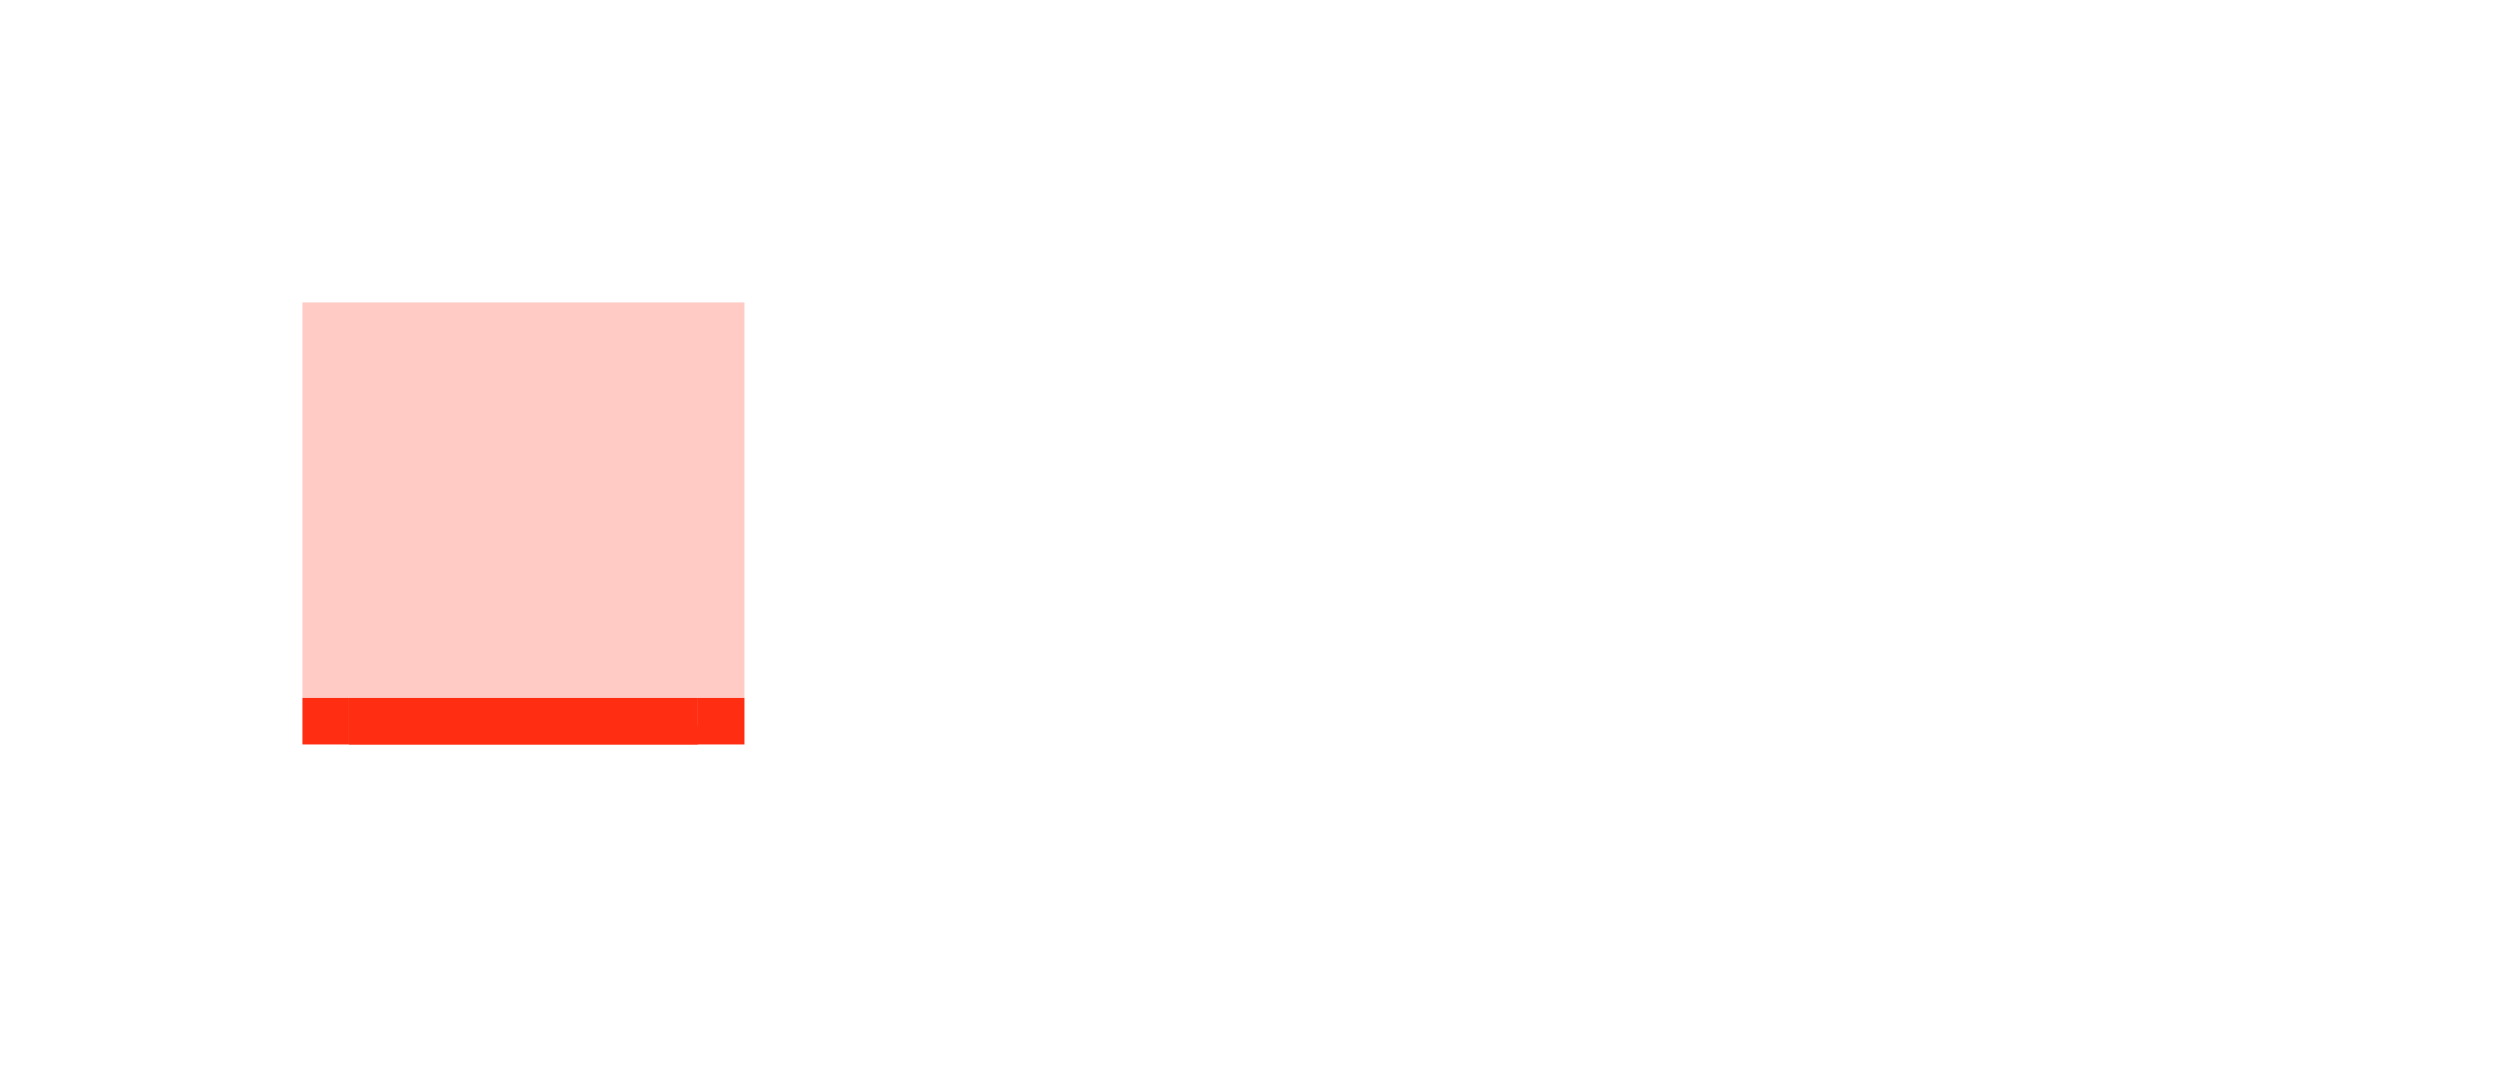
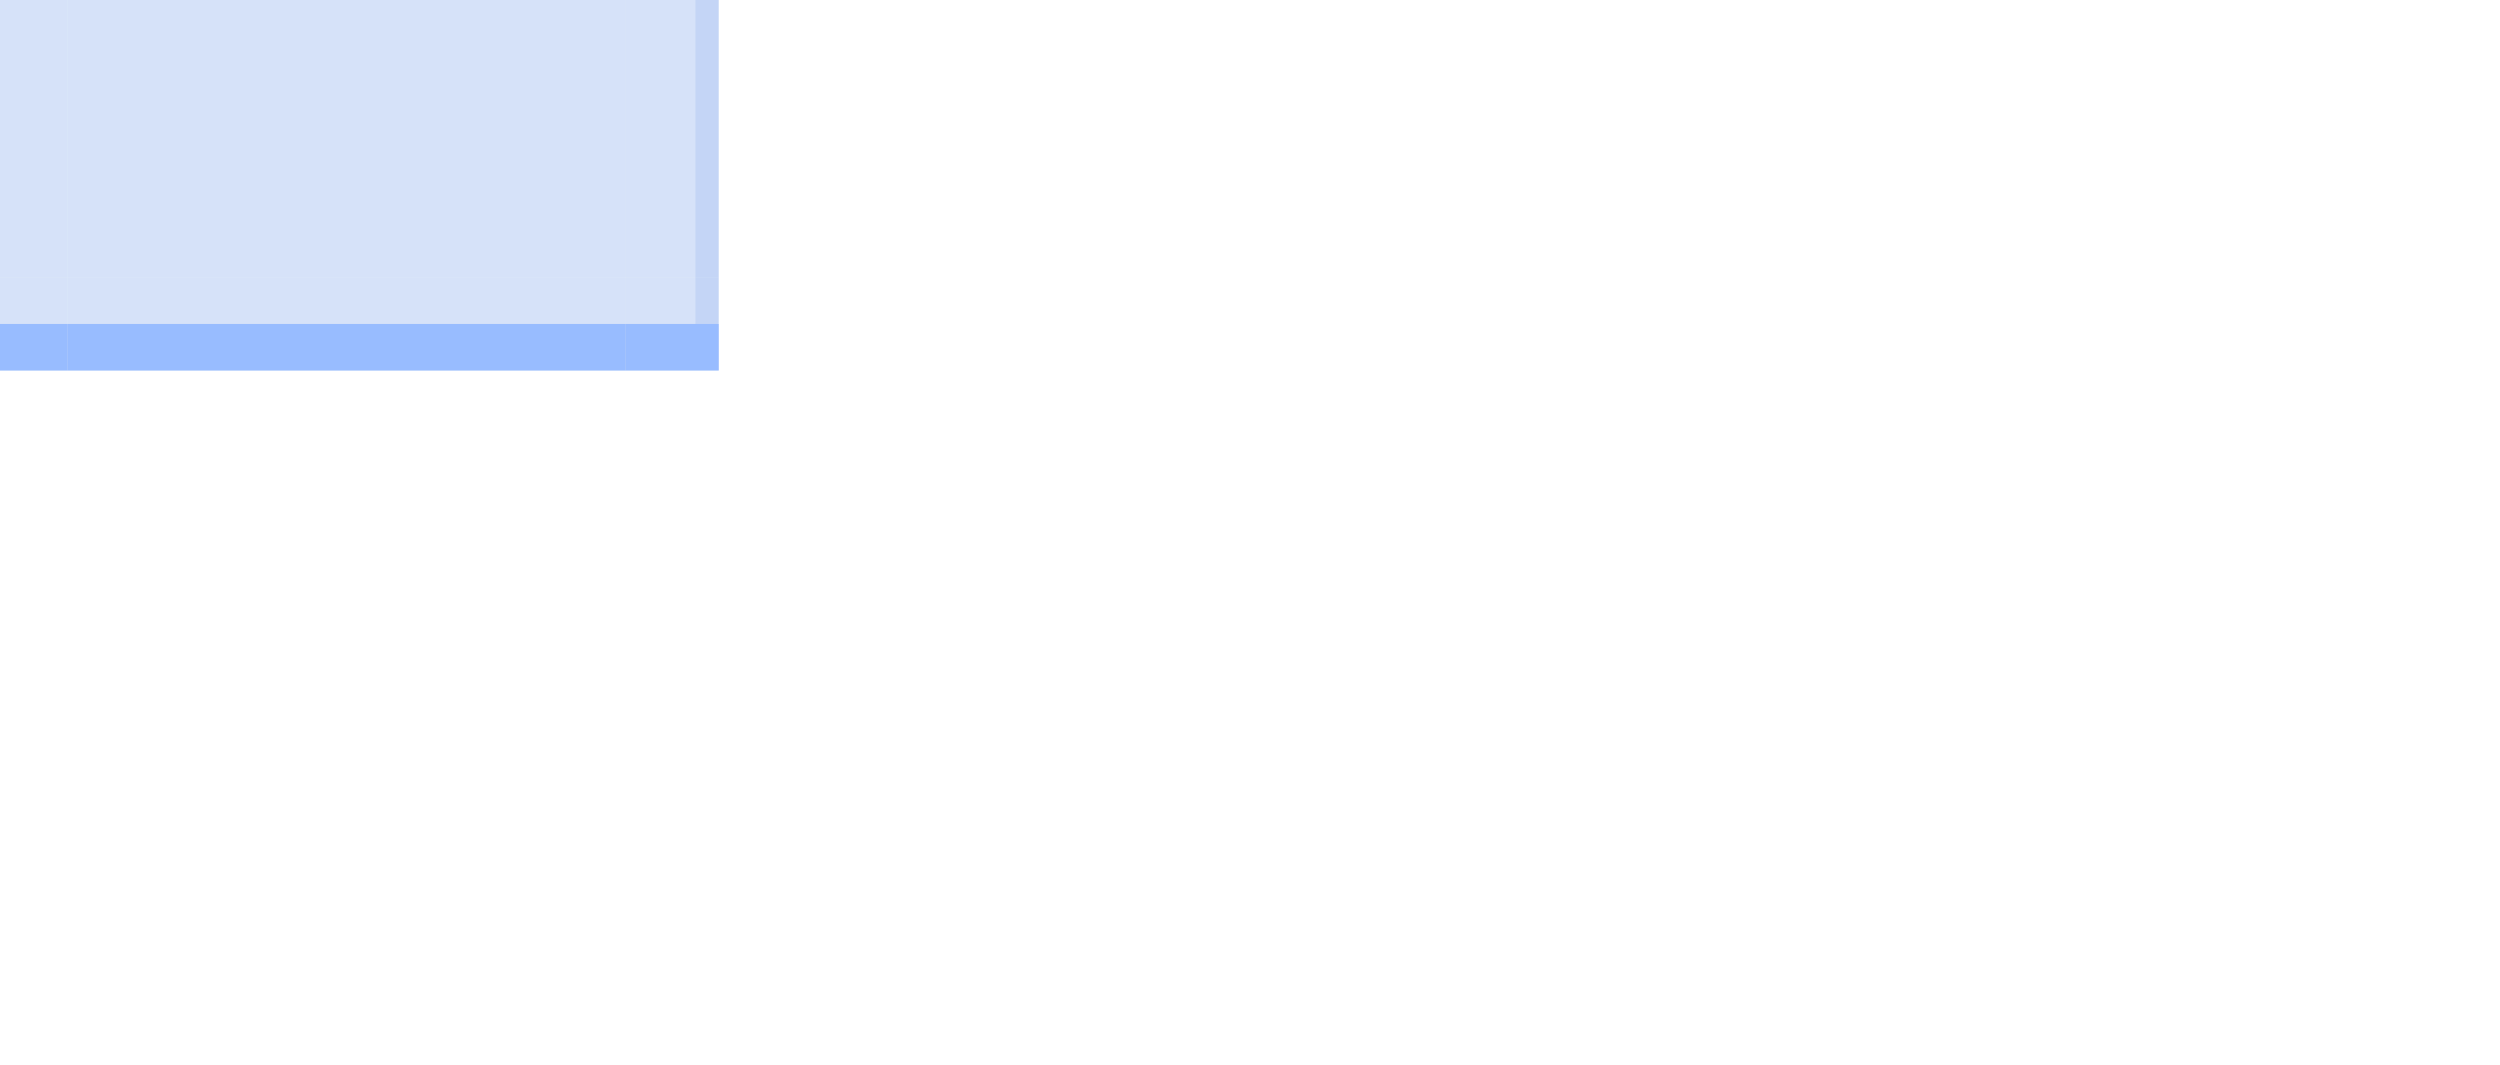
- <svg xmlns="http://www.w3.org/2000/svg" xmlns:ns1="http://www.openswatchbook.org/uri/2009/osb" viewBox="0 0 107.461 45.741" width="107.461" height="45.741" version="1.1" id="svg2">
+ <svg xmlns="http://www.w3.org/2000/svg" xmlns:ns1="http://www.openswatchbook.org/uri/2009/osb" xmlns:xlink="http://www.w3.org/1999/xlink" viewBox="0 0 107.461 45.741" width="107.461" height="45.741" version="1.1" id="svg2">
  <defs id="defs4">
    <linearGradient id="linearGradient5558" ns1:paint="solid">
      <stop style="stop-color:#000000;stop-opacity:1;" offset="0" id="stop5556" />
    </linearGradient>
    <linearGradient id="linearGradient5808" ns1:paint="solid">
      <stop style="stop-color:#000000;stop-opacity:1;" offset="0" id="stop5806" />
    </linearGradient>
    <linearGradient id="linearGradient5802" ns1:paint="solid">
      <stop style="stop-color:#000000;stop-opacity:1;" offset="0" id="stop5800" />
    </linearGradient>
    <linearGradient id="linearGradient5796" ns1:paint="solid">
      <stop style="stop-color:#000000;stop-opacity:1;" offset="0" id="stop5794" />
    </linearGradient>
    <linearGradient id="linearGradient5790" ns1:paint="solid">
      <stop style="stop-color:#000000;stop-opacity:1;" offset="0" id="stop5788" />
    </linearGradient>
    <linearGradient id="linearGradient5784" ns1:paint="solid">
      <stop style="stop-color:#000000;stop-opacity:1;" offset="0" id="stop5782" />
    </linearGradient>
    <linearGradient id="linearGradient5778" ns1:paint="solid">
      <stop style="stop-color:#000000;stop-opacity:1;" offset="0" id="stop5776" />
    </linearGradient>
    <linearGradient id="linearGradient5772" ns1:paint="solid">
      <stop style="stop-color:#000000;stop-opacity:1;" offset="0" id="stop5770" />
    </linearGradient>
    <linearGradient id="linearGradient5766" ns1:paint="solid">
      <stop style="stop-color:#000000;stop-opacity:1;" offset="0" id="stop5764" />
    </linearGradient>
    <linearGradient id="activetab-4" ns1:paint="solid">
      <stop style="stop-color:#98bcff;stop-opacity:1;" offset="0" id="stop5758" />
    </linearGradient>
    <style id="current-color-scheme" type="text/css">.ColorScheme-Text {
        color:#31363b;
      }
      .ColorScheme-Background{
        color:#eff0f1;
      }
      .ColorScheme-ViewText {
        color:#31363b;
      }
      .ColorScheme-ViewBackground{
        color:#fcfcfc;
      }
      .ColorScheme-ViewHover {
        color:#3daee9;
      }
      .ColorScheme-ViewFocus{
        color:#3daee9;
      }
      .ColorScheme-ButtonText {
        color:#31363b;
      }
      .ColorScheme-ButtonBackground{
        color:#eff0f1;
      }
      .ColorScheme-ButtonHover {
        color:#3daee9;
      }
      .ColorScheme-ButtonFocus{
        color:#3daee9;
      }</style>
+     <linearGradient xlink:href="#activetab-4" id="linearGradient918" gradientUnits="userSpaceOnUse" gradientTransform="matrix(0.1666667,0,0,0.5,-50.78077,-11.35873)" x1="-83.531" y1="0.281" x2="-59.531" y2="0.281" />
+     <linearGradient xlink:href="#activetab-4" id="linearGradient846" gradientUnits="userSpaceOnUse" gradientTransform="matrix(1,0,0,0.5,-0.5120063,-13.14764)" x1="-83.531" y1="0.281" x2="-59.531" y2="0.281" />
+     <linearGradient xlink:href="#activetab-4" id="linearGradient7328" gradientUnits="userSpaceOnUse" gradientTransform="matrix(0.1666667,0,0,0.5,-50.78077,-11.35873)" x1="-83.531" y1="0.281" x2="-59.531" y2="0.281" />
  </defs>
-   <rect id="active-tab-topleft" y="-15" transform="scale(1,-1)" x="13" width="2" height="2" style="opacity:0.25;fill:#ff2e13;fill-opacity:1;stroke-width:1" />
-   <rect id="active-tab-topright" y="-15" transform="scale(1,-1)" x="30" width="2" height="2" style="fill:#ff2e13;fill-opacity:1;stroke-width:1;opacity:0.25" />
-   <rect id="active-tab-top" y="-15" transform="scale(1,-1)" x="15" width="15" height="2" style="fill:#ff2e13;fill-opacity:1;stroke-width:1;opacity:0.25" />
-   <rect id="active-tab-left" y="-30" transform="scale(1,-1)" x="13" width="2" height="15" style="opacity:0.25;fill:#ff2e13;fill-opacity:1;stroke-width:1" />
-   <rect id="active-tab-right" y="-30" transform="scale(1,-1)" x="30" width="2" height="15" style="fill:#ff2e13;fill-opacity:1;stroke-width:1;opacity:0.25" />
-   <rect id="active-tab-center" y="-30" transform="scale(1,-1)" x="15" width="15" height="15" style="fill:#ff2e13;fill-opacity:1;opacity:0.25" />
-   <g style="fill:#ff2e13;fill-opacity:1;stroke-width:1.225" transform="matrix(1,0,0,0.3999999,-28.61238,-10.92234)" id="active-tab-bottom">
-     <rect style="opacity:1;fill:#ff2e13;fill-opacity:1;fill-rule:evenodd;stroke:none;stroke-width:6.709;stroke-linecap:round;stroke-linejoin:miter;stroke-miterlimit:4;stroke-dasharray:none;stroke-opacity:1" id="rect4334" width="15" height="5" x="43.612" y="102.306" />
-     <rect y="106.306" x="43.612" height="1" width="15" id="rect4325" style="opacity:1;fill:#ff2e13;fill-opacity:1;fill-rule:evenodd;stroke:none;stroke-width:3;stroke-linecap:round;stroke-linejoin:miter;stroke-miterlimit:4;stroke-dasharray:none;stroke-opacity:1" />
-     <rect style="opacity:1;fill:#ff2e13;fill-opacity:1;fill-rule:evenodd;stroke:none;stroke-width:3;stroke-linecap:round;stroke-linejoin:miter;stroke-miterlimit:4;stroke-dasharray:none;stroke-opacity:1" id="rect4327" width="15" height="1" x="43.612" y="105.306" />
+   <rect transform="rotate(-90)" style="opacity:0.25;fill:#5b8ce6;fill-opacity:1;fill-rule:evenodd;stroke-width:2" height="24" width="24" x="-11.925" y="2.894" id="active-tab-center" />
+   <g transform="rotate(-90,-27.61549,29.53341)" id="active-tab-bottom">
+     <rect style="opacity:0.25;fill:#5b8ce6;fill-opacity:1;fill-rule:evenodd;stroke-width:0.816" height="4" width="24" x="-84.043" y="-14.007" id="rect852" transform="rotate(-90)" />
+     <rect transform="rotate(-90)" id="rect844" y="-14.007" x="-84.043" width="24" height="2" style="fill:url(#linearGradient846);fill-opacity:1;fill-rule:evenodd;stroke-width:0.816" />
  </g>
-   <rect style="fill:#ff2e13;fill-opacity:1;stroke-width:0.775" height="2" width="2" x="30" transform="scale(1,-1)" y="-32" id="active-tab-bottomright" />
-   <rect id="active-tab-bottomleft" y="-32" transform="scale(1,-1)" x="13" width="2" height="2" style="fill:#ff2e13;fill-opacity:1;stroke-width:0.775" />
+   <g style="fill:#5b8ce6;fill-opacity:1" transform="rotate(-90,-16.75362,30.74027)" id="active-tab-left">
+     <rect id="rect863" y="46.388" x="2.062" width="24" height="4" style="opacity:0.25;fill:#5b8ce6;fill-opacity:1;fill-rule:evenodd;stroke-width:0.408" />
+     <rect style="opacity:0.15;fill:#5b8ce6;fill-opacity:1;fill-rule:evenodd;stroke-width:0.408" height="1" width="24" x="2.062" y="46.388" id="rect855" />
+   </g>
+   <g style="fill:#5b8ce6;fill-opacity:1" id="active-tab-right" transform="matrix(0,-1,-1,0,77.28118,13.98665)">
+     <rect style="opacity:0.25;fill:#5b8ce6;fill-opacity:1;fill-rule:evenodd;stroke-width:0.408" height="4" width="24" x="2.062" y="46.388" id="rect865" />
+     <rect id="rect867" y="46.388" x="2.062" width="24" height="1" style="opacity:0.15;fill:#5b8ce6;fill-opacity:1;fill-rule:evenodd;stroke-width:0.408" />
+   </g>
+   <g style="fill:#5b8ce6;fill-opacity:1" id="active-tab-top" transform="translate(0.8319919,-62.46247)">
+     <rect style="opacity:0.25;fill:#5b8ce6;fill-opacity:1;fill-rule:evenodd;stroke-width:0.408" height="4" width="24" x="2.062" y="46.388" id="rect875" />
+     <rect id="rect877" y="46.388" x="2.062" width="24" height="1" style="opacity:0.15;fill:#5b8ce6;fill-opacity:1;fill-rule:evenodd;stroke-width:0.408" />
+   </g>
+   <g style="fill:#5b8ce6;fill-opacity:1" transform="rotate(-90,-22.53425,27.94785)" id="active-tab-topleft">
+     <rect transform="rotate(90)" style="opacity:0.25;fill:#5b8ce6;fill-opacity:1;fill-rule:evenodd;stroke-width:0.167" height="4" width="4" x="49.376" y="-21.489" id="rect885" />
+     <path style="opacity:0.15;fill:#5b8ce6;fill-opacity:1;fill-rule:evenodd;stroke-width:0.167" d="m 17.489,49.376 v 1 h 3 v 3 h 1 v -4 z" id="rect868" />
+   </g>
+   <g style="fill:#5b8ce6;fill-opacity:1" id="active-tab-topright" transform="matrix(0,-1,-1,0,80.26939,5.413593)">
+     <rect id="rect887" y="-21.489" x="49.376" width="4" height="4" style="opacity:0.25;fill:#5b8ce6;fill-opacity:1;fill-rule:evenodd;stroke-width:0.167" transform="rotate(90)" />
+     <path id="path889" d="m 17.489,49.376 v 1 h 3 v 3 h 1 v -4 z" style="opacity:0.15;fill:#5b8ce6;fill-opacity:1;fill-rule:evenodd;stroke-width:0.167" />
+   </g>
+   <g transform="rotate(-90,-29.05104,32.75787)" id="active-tab-bottomleft">
+     <rect transform="rotate(-90)" id="rect854" y="-12.218" x="-64.703" width="4" height="4" style="opacity:0.25;fill:#5b8ce6;fill-opacity:1;fill-rule:evenodd;stroke-width:0.816" />
+     <rect style="fill:url(#linearGradient7328);fill-opacity:1;fill-rule:evenodd;stroke-width:0.816" height="2" width="4" x="-64.703" y="-12.218" id="rect856" transform="rotate(-90)" />
+     <rect style="opacity:0.15;fill:#5b8ce6;fill-opacity:1;fill-rule:evenodd;stroke-width:0.816" height="2" width="1" x="-61.703" y="-10.218" id="rect899" transform="rotate(-90)" />
+   </g>
+   <g id="active-tab-bottomright" transform="matrix(0,-1,-1,0,91.59614,3.70683)">
+     <rect style="opacity:0.25;fill:#5b8ce6;fill-opacity:1;fill-rule:evenodd;stroke-width:0.816" height="4" width="4" x="-64.703" y="-12.218" id="rect908" transform="rotate(-90)" />
+     <rect transform="rotate(-90)" id="rect910" y="-12.218" x="-64.703" width="4" height="2" style="fill:url(#linearGradient918);fill-opacity:1;fill-rule:evenodd;stroke-width:0.816" />
+     <rect transform="rotate(-90)" id="rect912" y="-10.218" x="-61.703" width="1" height="2" style="opacity:0.15;fill:#5b8ce6;fill-opacity:1;fill-rule:evenodd;stroke-width:0.816" />
+   </g>
</svg>
